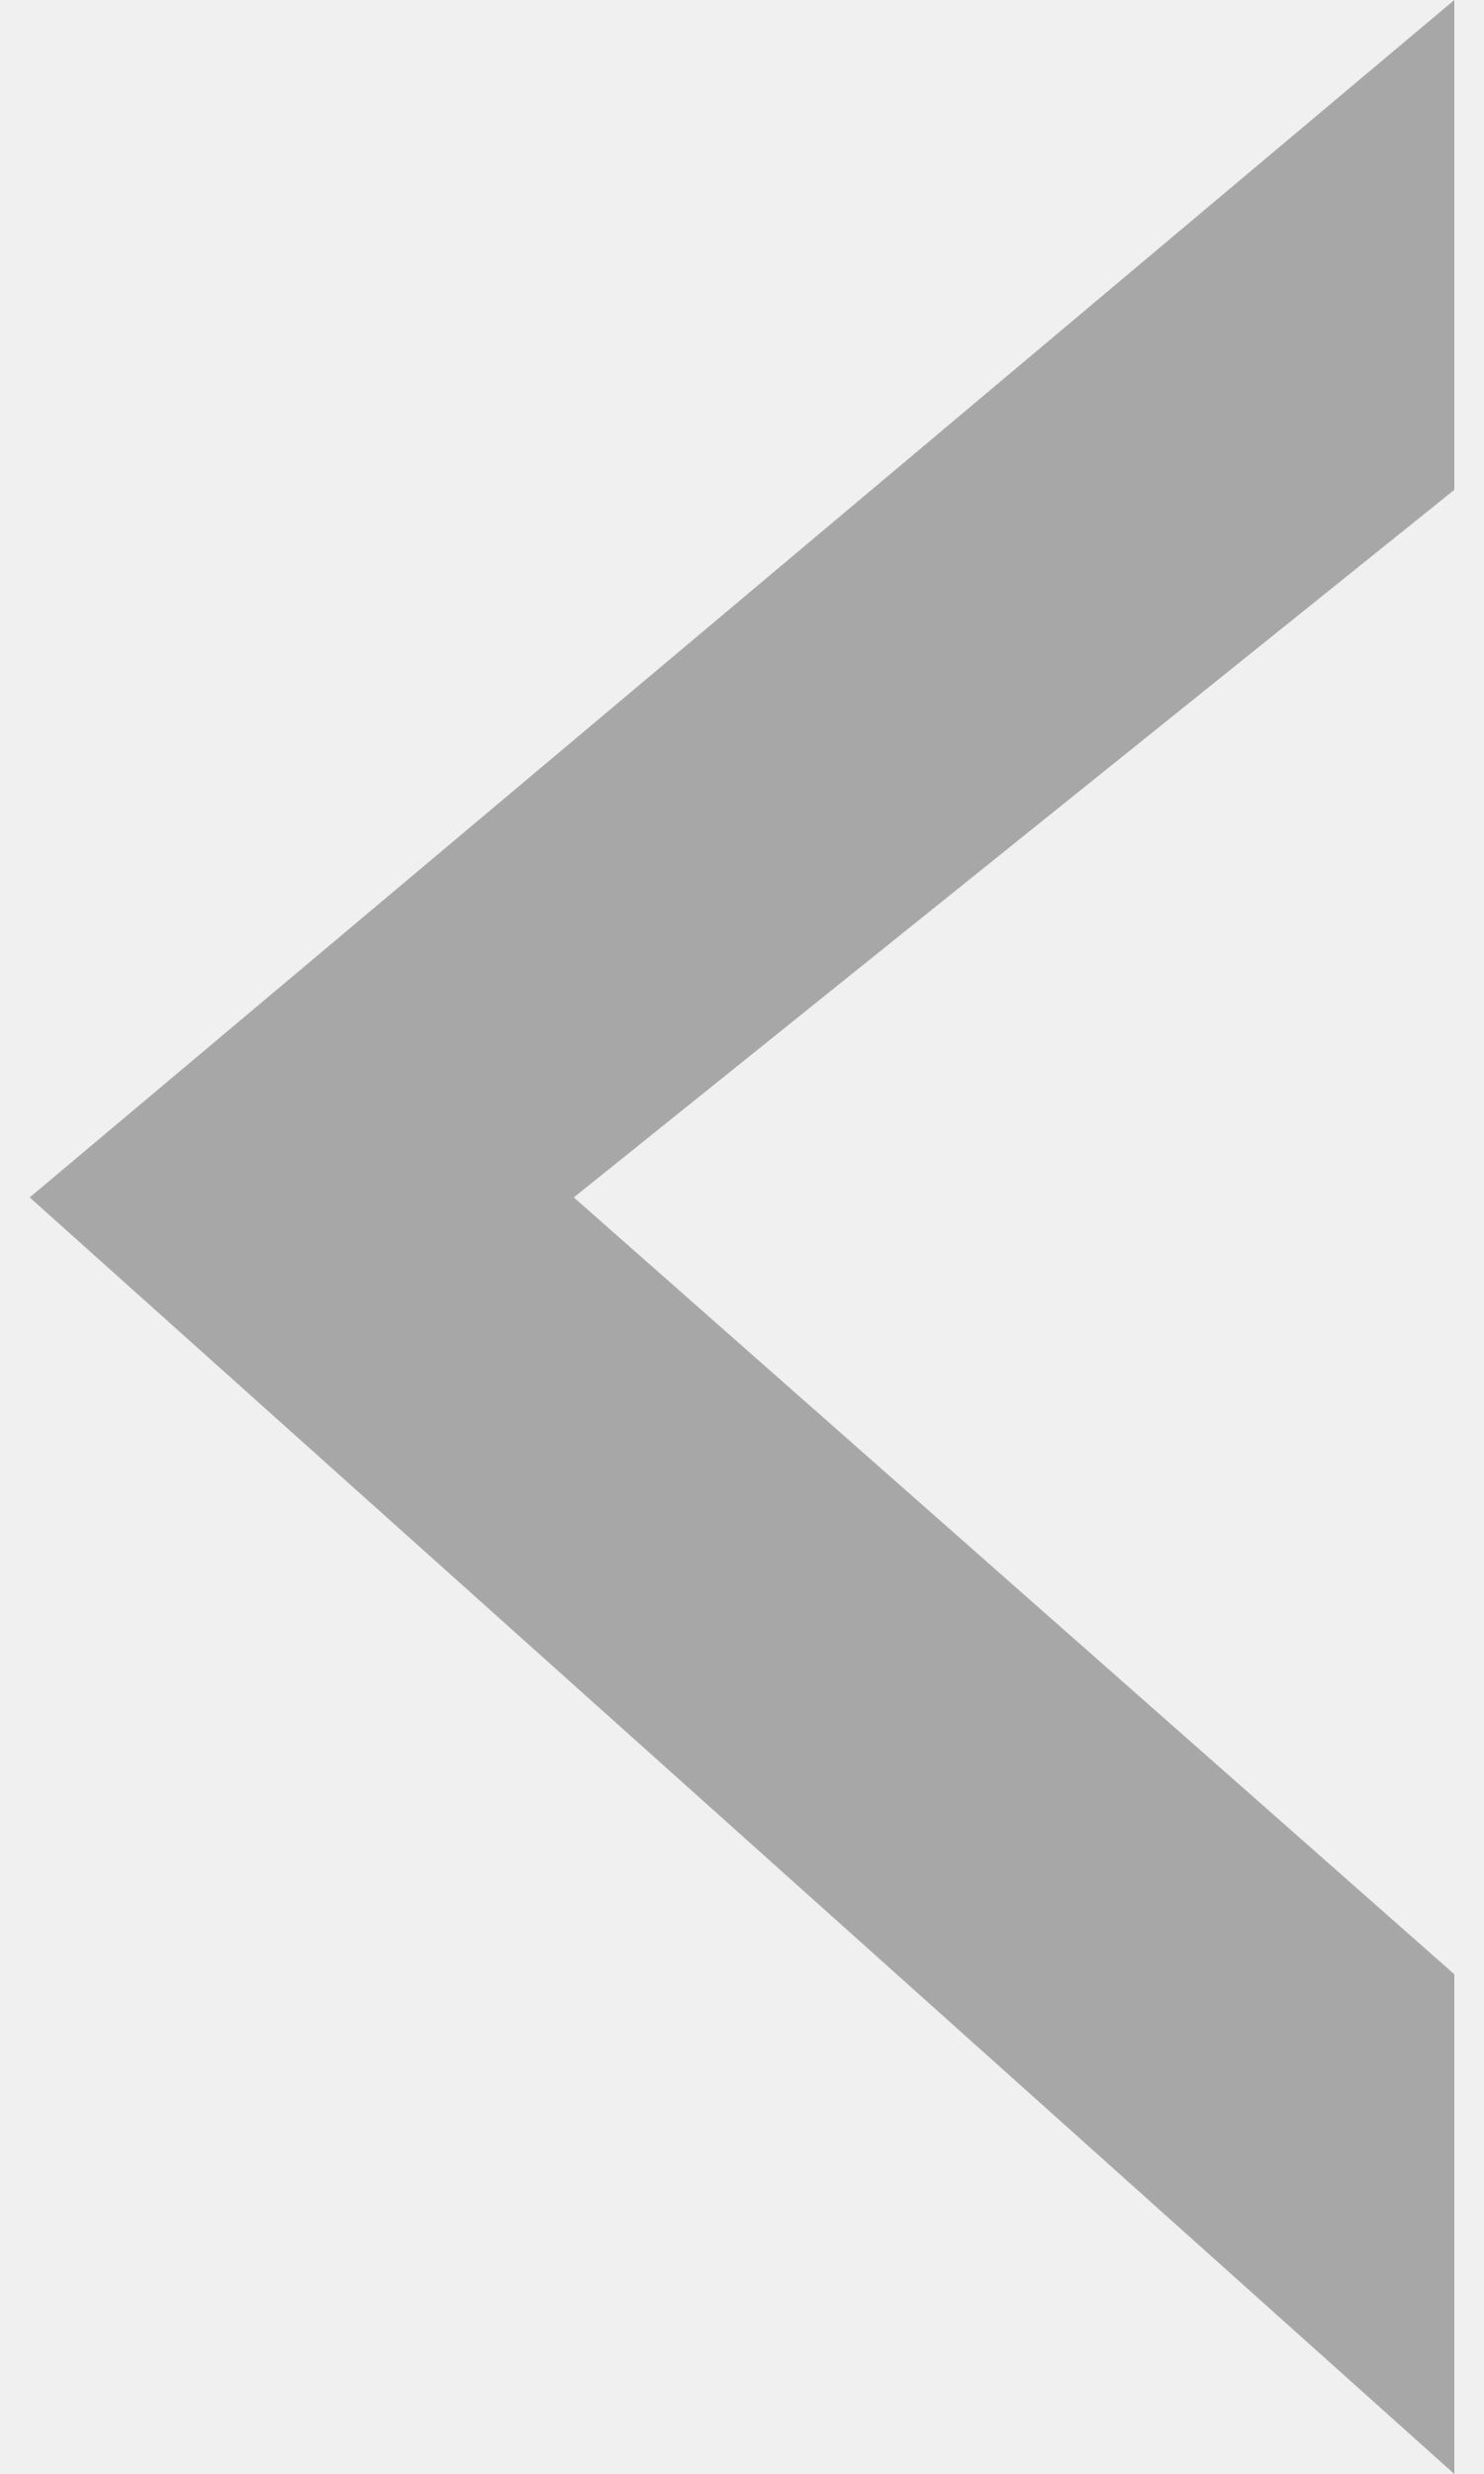
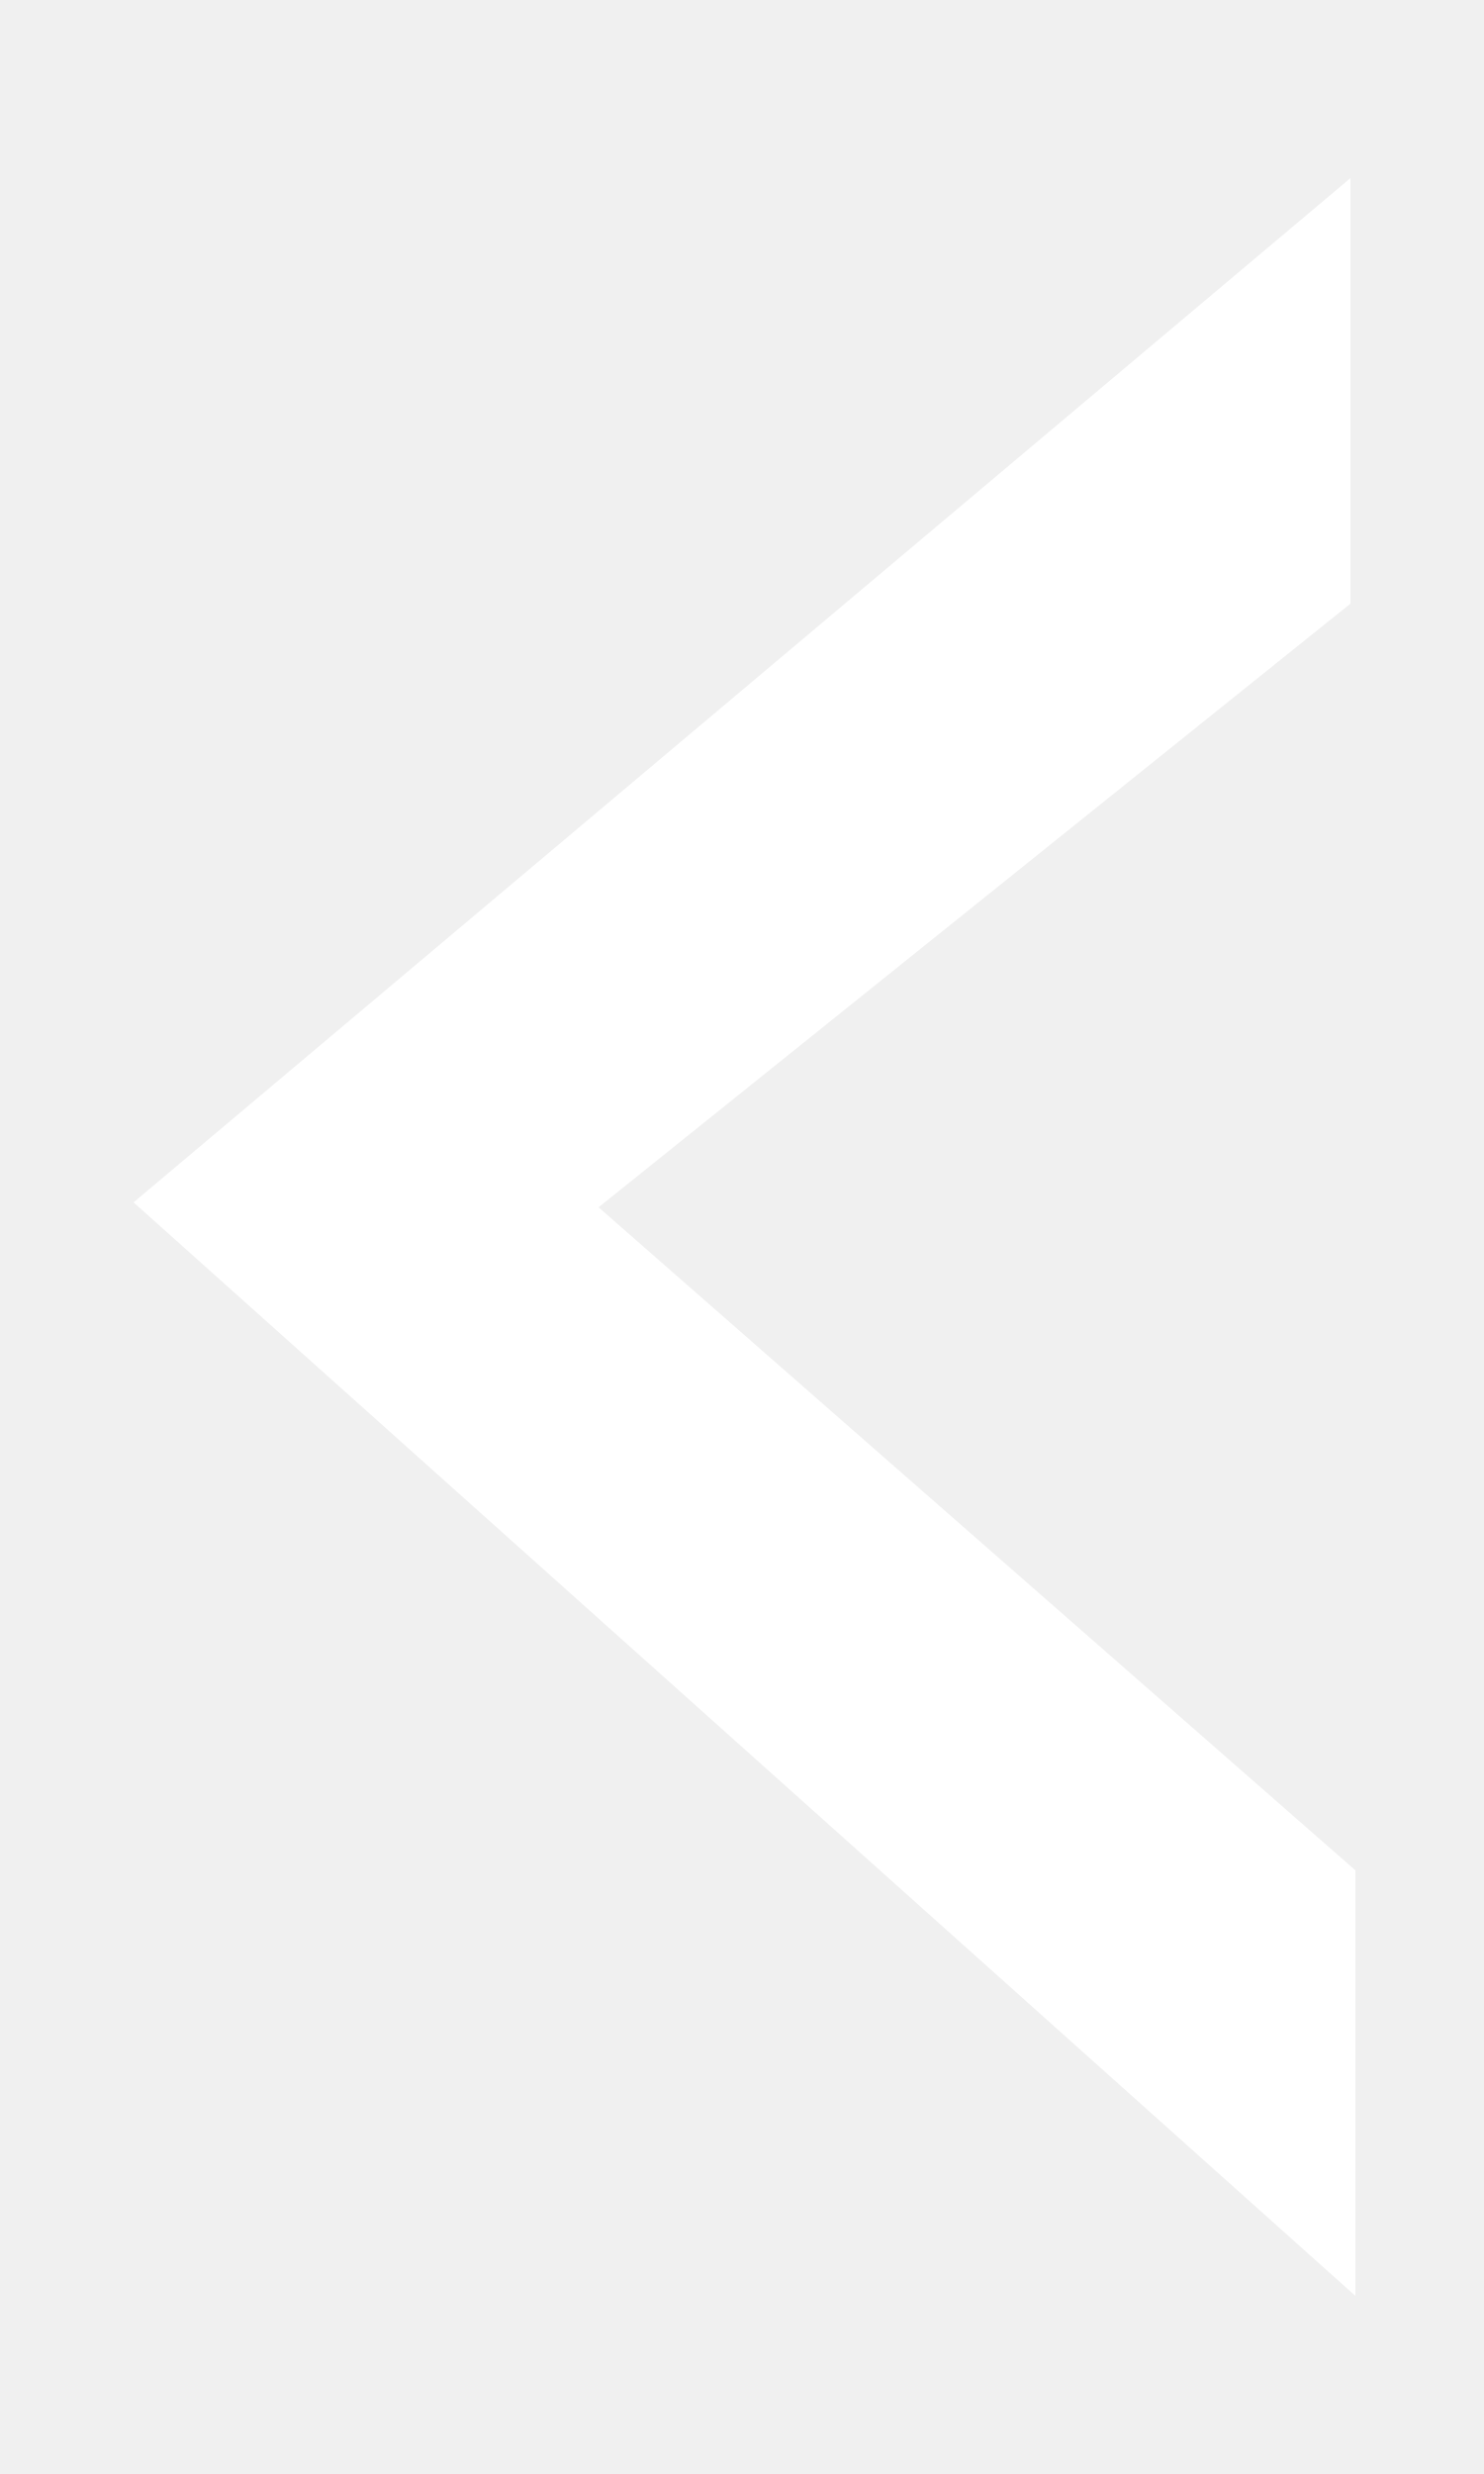
<svg xmlns="http://www.w3.org/2000/svg" version="1.1" id="Layer_1" x="0px" y="0px" viewBox="0 0 30 50" enable-background="new 0 0 30 50" xml:space="preserve">
-   <path fill="#A7A7A7" d="M29.4,50V39.9L11.6,24.2L29.4,9.9V0L0.6,24.2L29.4,50z" />
+   <path fill="#FFFFFF" d="M27.4,46.4v-8.6L12.1,24.4l15.2-12.2V3.6L2.7,24.3L27.4,46.4z" />
</svg>
